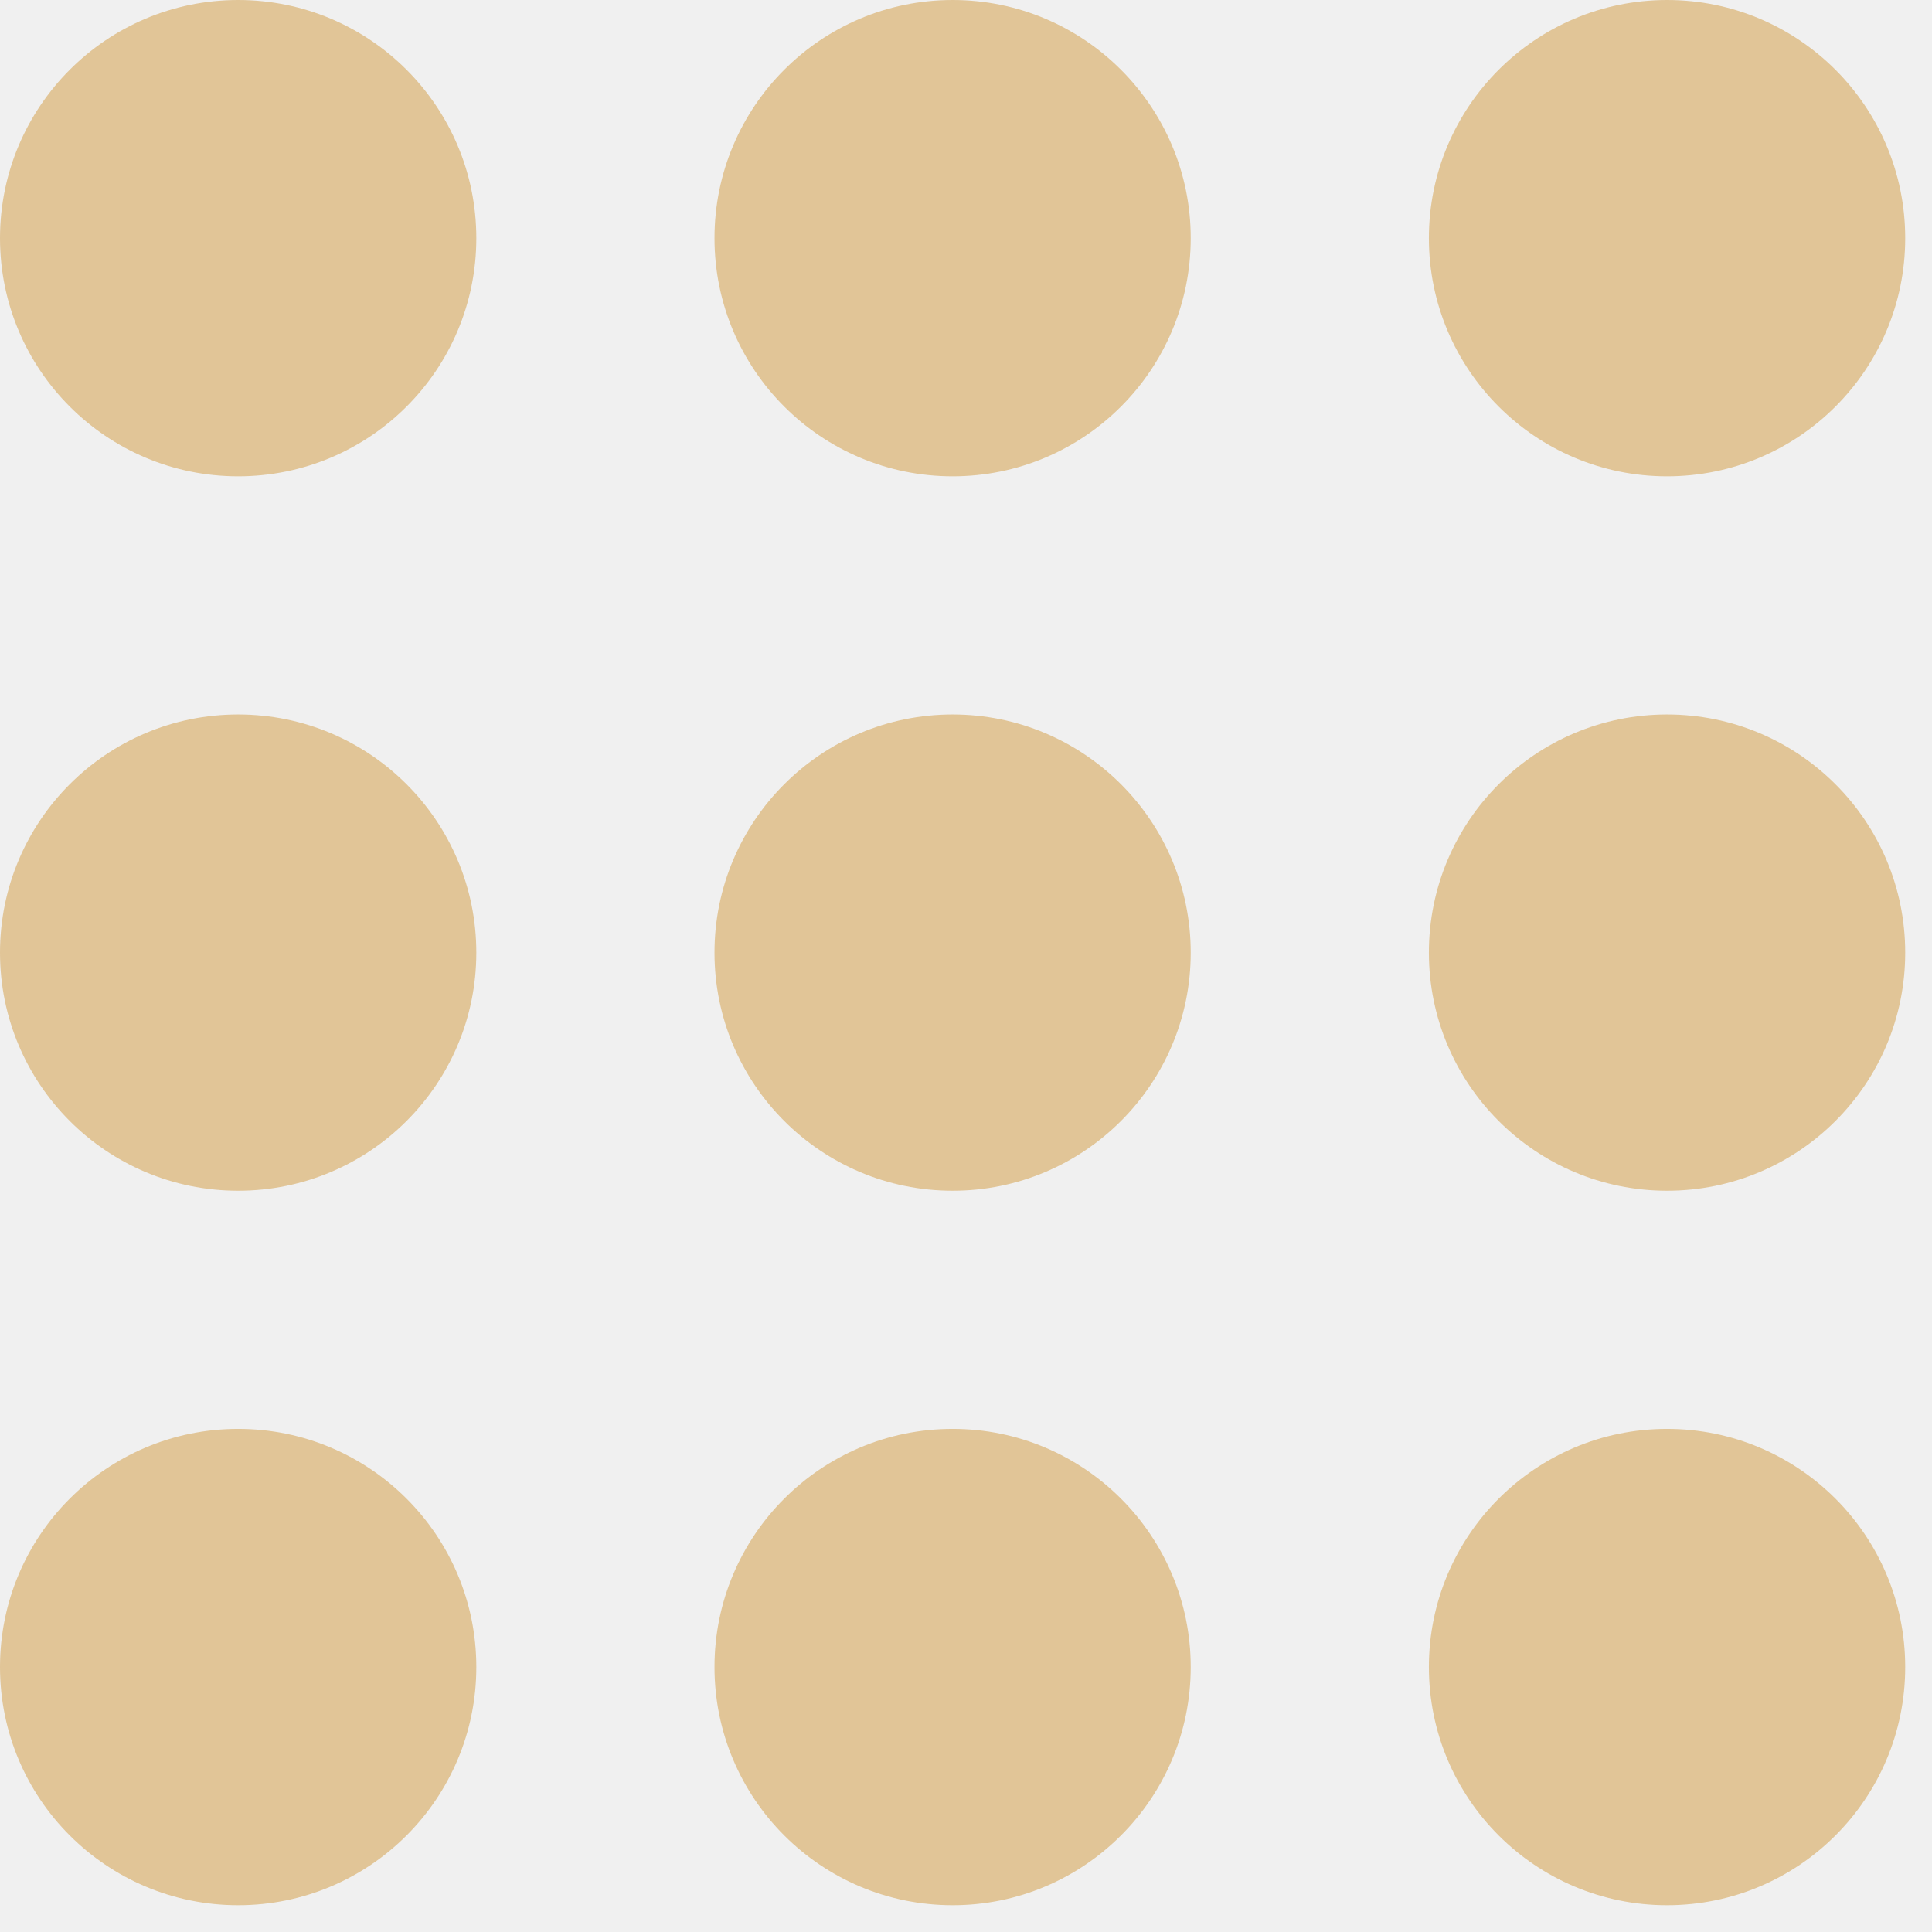
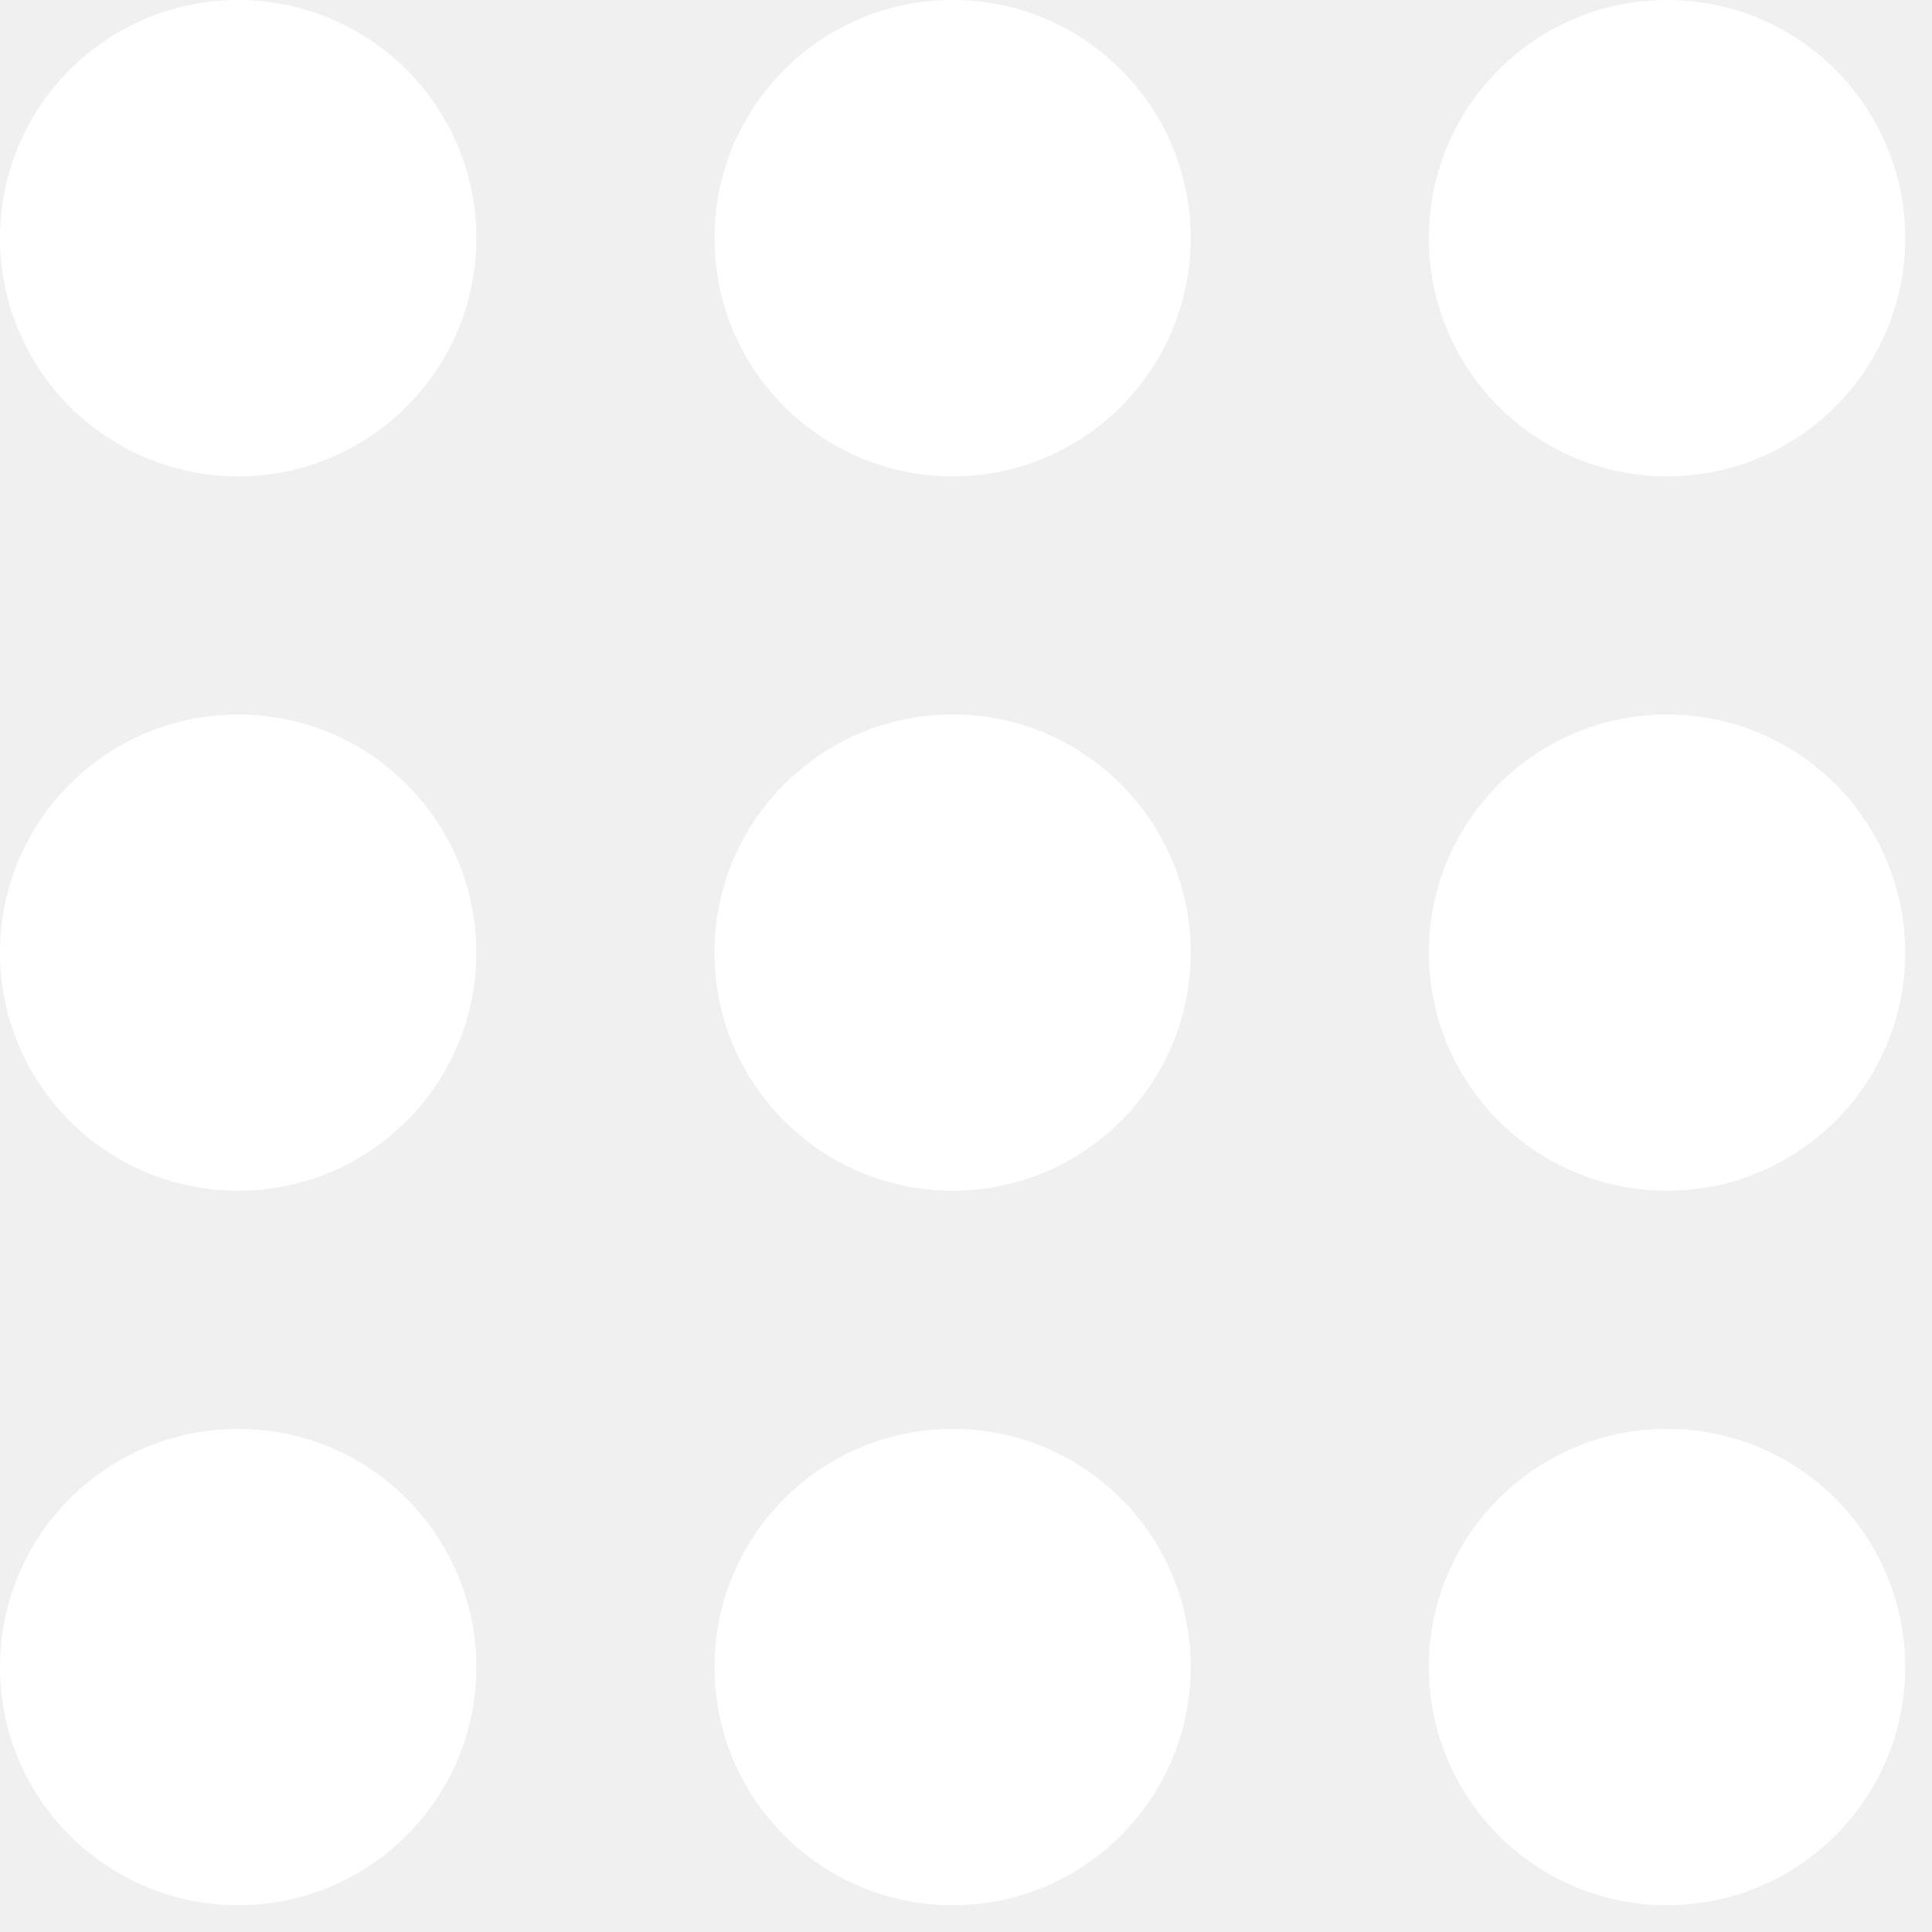
<svg xmlns="http://www.w3.org/2000/svg" width="22" height="22" viewBox="0 0 22 22" fill="none">
-   <path d="M5.424 2.712C5.424 4.21 4.21 5.424 2.712 5.424C1.214 5.424 0 4.21 0 2.712C0 1.214 1.214 0 2.712 0C4.21 0 5.424 1.214 5.424 2.712Z" fill="#E1C597" />
-   <path d="M5.424 10.848C5.424 12.345 4.21 13.559 2.712 13.559C1.214 13.559 0 12.345 0 10.848C0 9.35 1.214 8.136 2.712 8.136C4.21 8.136 5.424 9.35 5.424 10.848Z" fill="#E1C597" />
-   <path d="M2.712 21.695C4.21 21.695 5.424 20.481 5.424 18.983C5.424 17.485 4.21 16.271 2.712 16.271C1.214 16.271 0 17.485 0 18.983C0 20.481 1.214 21.695 2.712 21.695Z" fill="#E1C597" />
-   <path d="M13.559 2.712C13.559 4.21 12.345 5.424 10.848 5.424C9.35 5.424 8.136 4.21 8.136 2.712C8.136 1.214 9.35 0 10.848 0C12.345 0 13.559 1.214 13.559 2.712Z" fill="#E1C597" />
-   <path d="M10.848 13.559C12.345 13.559 13.559 12.345 13.559 10.848C13.559 9.35 12.345 8.136 10.848 8.136C9.35 8.136 8.136 9.35 8.136 10.848C8.136 12.345 9.35 13.559 10.848 13.559Z" fill="#E1C597" />
-   <path d="M13.559 18.983C13.559 20.481 12.345 21.695 10.848 21.695C9.35 21.695 8.136 20.481 8.136 18.983C8.136 17.485 9.35 16.271 10.848 16.271C12.345 16.271 13.559 17.485 13.559 18.983Z" fill="#E1C597" />
-   <path d="M18.983 5.424C20.481 5.424 21.695 4.21 21.695 2.712C21.695 1.214 20.481 0 18.983 0C17.486 0 16.271 1.214 16.271 2.712C16.271 4.21 17.486 5.424 18.983 5.424Z" fill="#E1C597" />
-   <path d="M21.695 10.848C21.695 12.345 20.481 13.559 18.983 13.559C17.486 13.559 16.271 12.345 16.271 10.848C16.271 9.35 17.486 8.136 18.983 8.136C20.481 8.136 21.695 9.35 21.695 10.848Z" fill="#E1C597" />
-   <path d="M18.983 21.695C20.481 21.695 21.695 20.481 21.695 18.983C21.695 17.485 20.481 16.271 18.983 16.271C17.486 16.271 16.271 17.485 16.271 18.983C16.271 20.481 17.486 21.695 18.983 21.695Z" fill="#E1C597" />
+   <path d="M5.424 2.712C5.424 4.21 4.21 5.424 2.712 5.424C1.214 5.424 0 4.21 0 2.712C0 1.214 1.214 0 2.712 0C4.21 0 5.424 1.214 5.424 2.712Z" fill="white" />
+   <path d="M5.424 10.848C5.424 12.345 4.21 13.559 2.712 13.559C1.214 13.559 0 12.345 0 10.848C0 9.35 1.214 8.136 2.712 8.136C4.21 8.136 5.424 9.35 5.424 10.848Z" fill="white" />
+   <path d="M2.712 21.695C4.21 21.695 5.424 20.481 5.424 18.983C5.424 17.485 4.21 16.271 2.712 16.271C1.214 16.271 0 17.485 0 18.983C0 20.481 1.214 21.695 2.712 21.695Z" fill="white" />
+   <path d="M13.559 2.712C13.559 4.21 12.345 5.424 10.848 5.424C9.35 5.424 8.136 4.21 8.136 2.712C8.136 1.214 9.35 0 10.848 0C12.345 0 13.559 1.214 13.559 2.712Z" fill="white" />
+   <path d="M10.848 13.559C12.345 13.559 13.559 12.345 13.559 10.848C13.559 9.35 12.345 8.136 10.848 8.136C9.35 8.136 8.136 9.35 8.136 10.848C8.136 12.345 9.35 13.559 10.848 13.559Z" fill="white" />
+   <path d="M13.559 18.983C13.559 20.481 12.345 21.695 10.848 21.695C9.35 21.695 8.136 20.481 8.136 18.983C8.136 17.485 9.35 16.271 10.848 16.271C12.345 16.271 13.559 17.485 13.559 18.983Z" fill="white" />
+   <path d="M18.983 5.424C20.481 5.424 21.695 4.21 21.695 2.712C21.695 1.214 20.481 0 18.983 0C17.486 0 16.271 1.214 16.271 2.712C16.271 4.21 17.486 5.424 18.983 5.424Z" fill="white" />
+   <path d="M21.695 10.848C21.695 12.345 20.481 13.559 18.983 13.559C17.486 13.559 16.271 12.345 16.271 10.848C16.271 9.35 17.486 8.136 18.983 8.136C20.481 8.136 21.695 9.35 21.695 10.848Z" fill="white" />
+   <path d="M18.983 21.695C20.481 21.695 21.695 20.481 21.695 18.983C21.695 17.485 20.481 16.271 18.983 16.271C17.486 16.271 16.271 17.485 16.271 18.983C16.271 20.481 17.486 21.695 18.983 21.695Z" fill="white" />
</svg>
